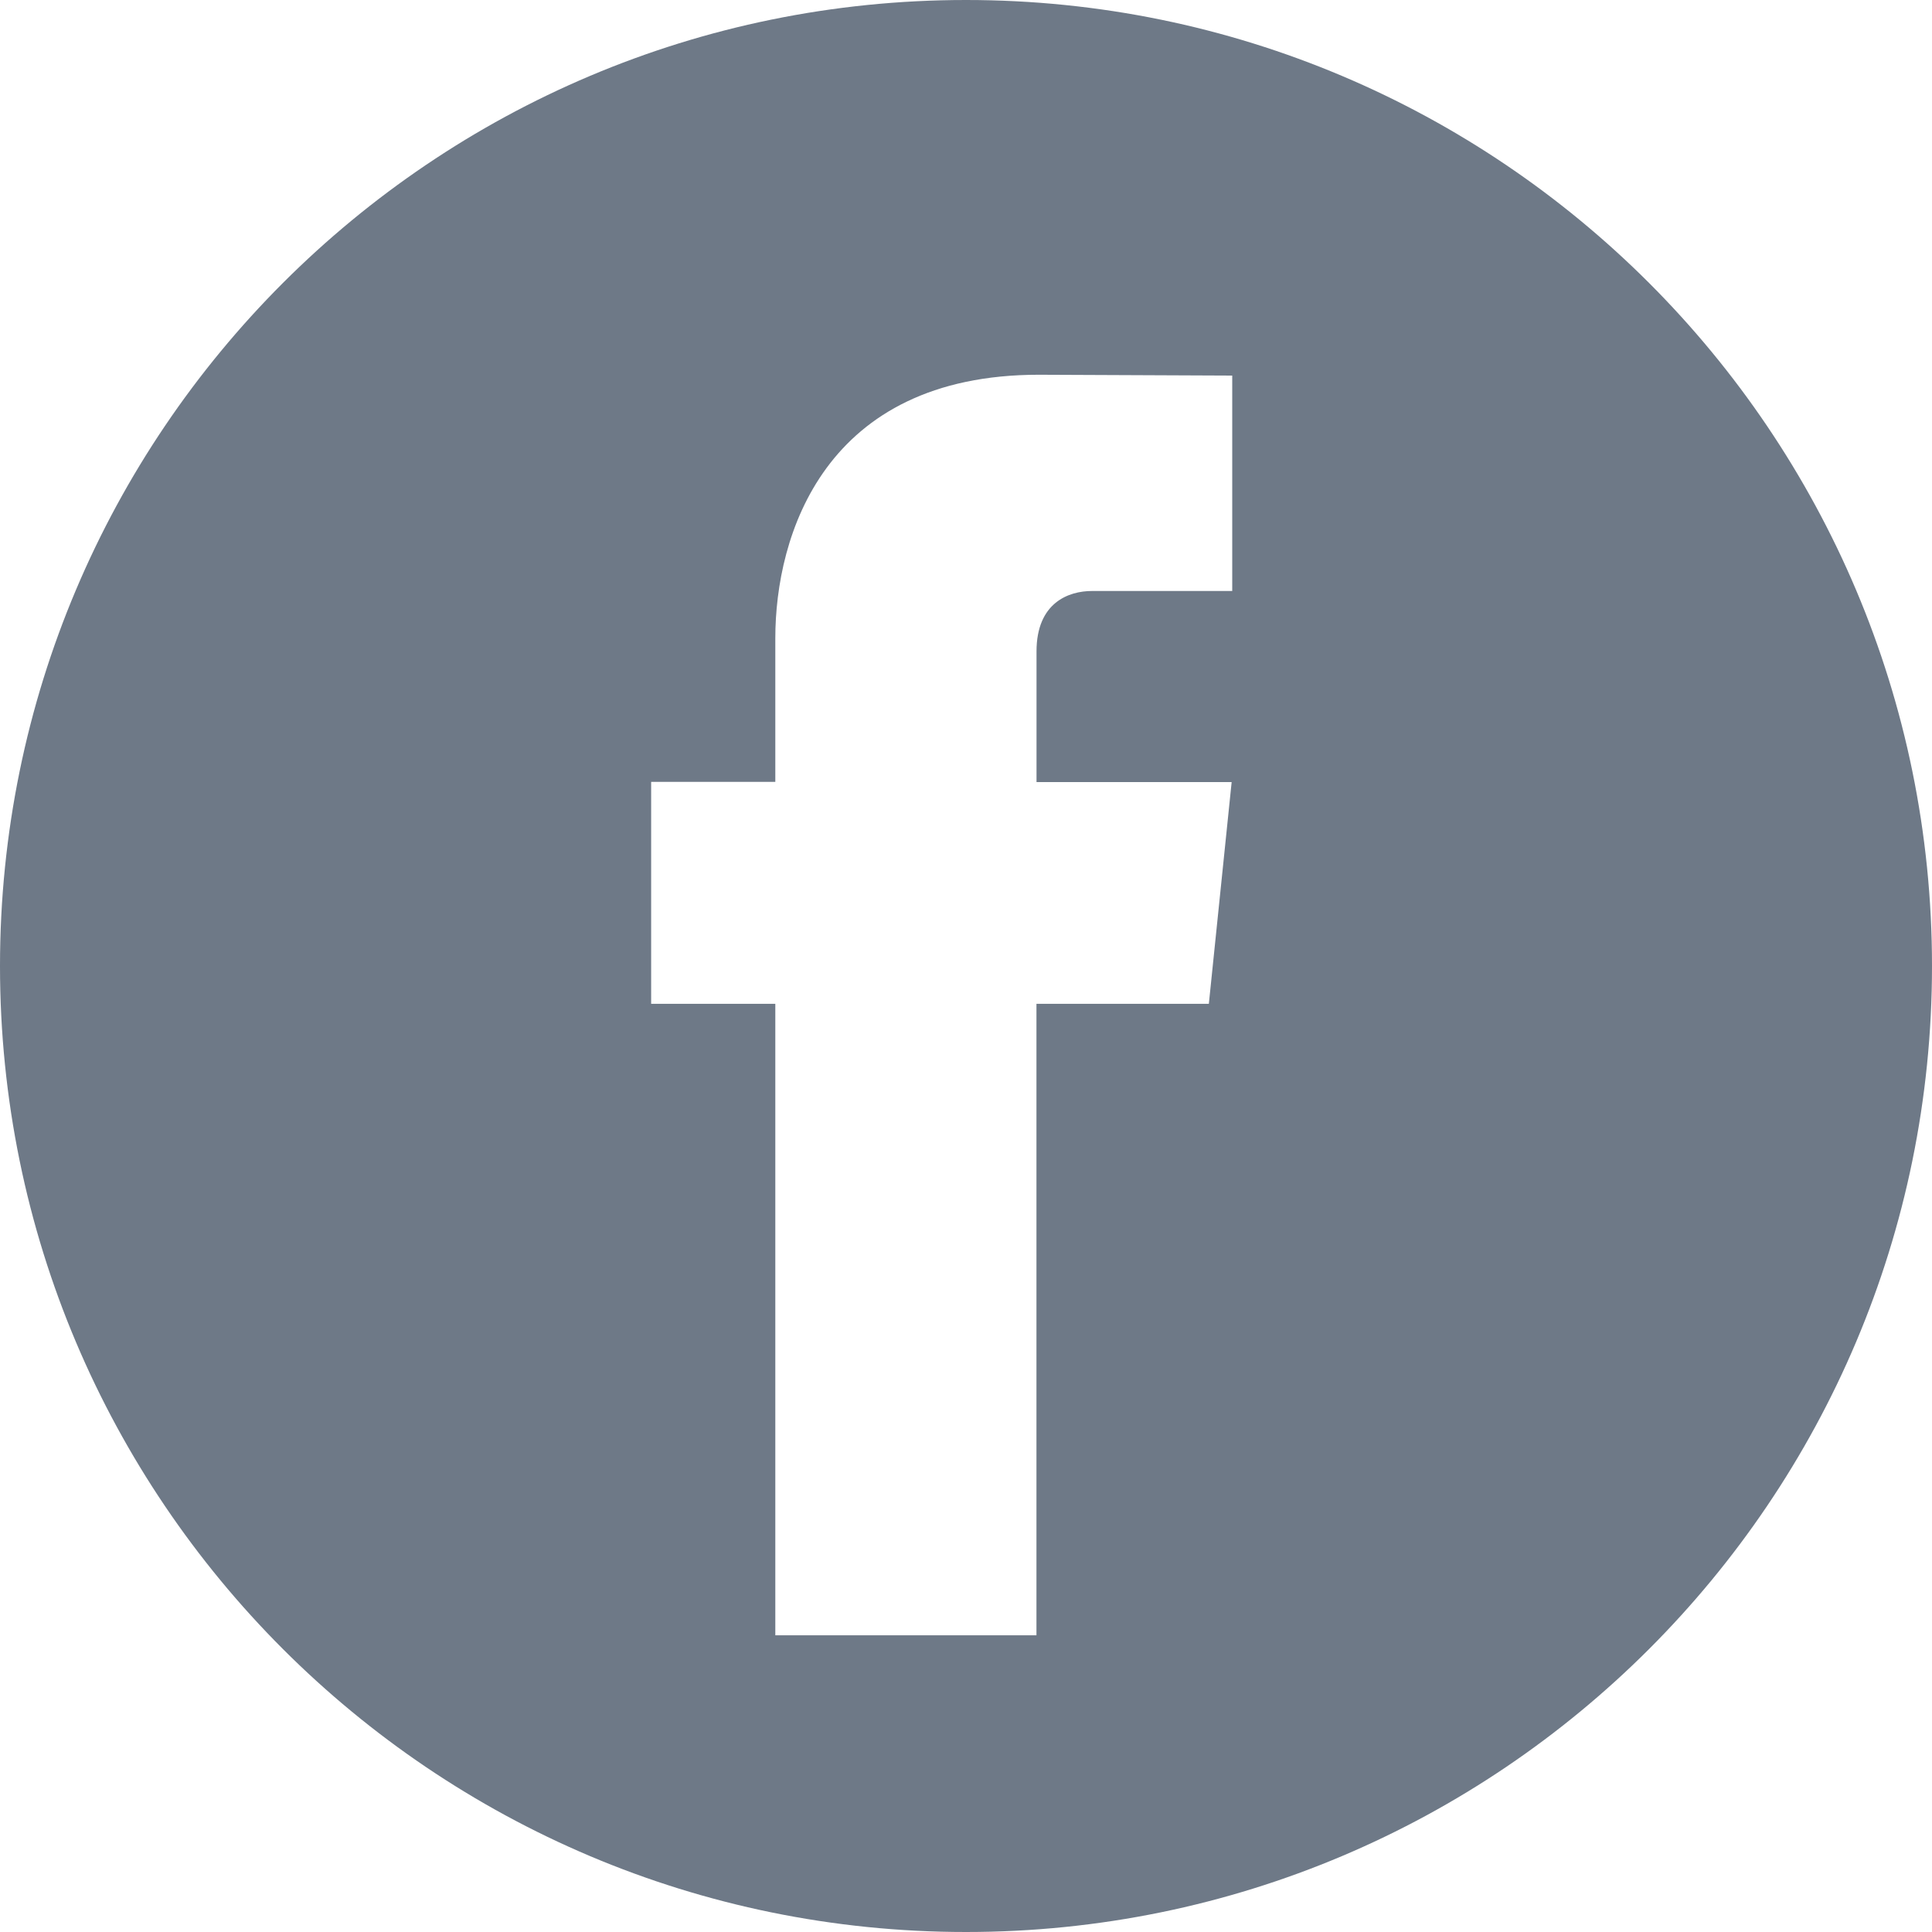
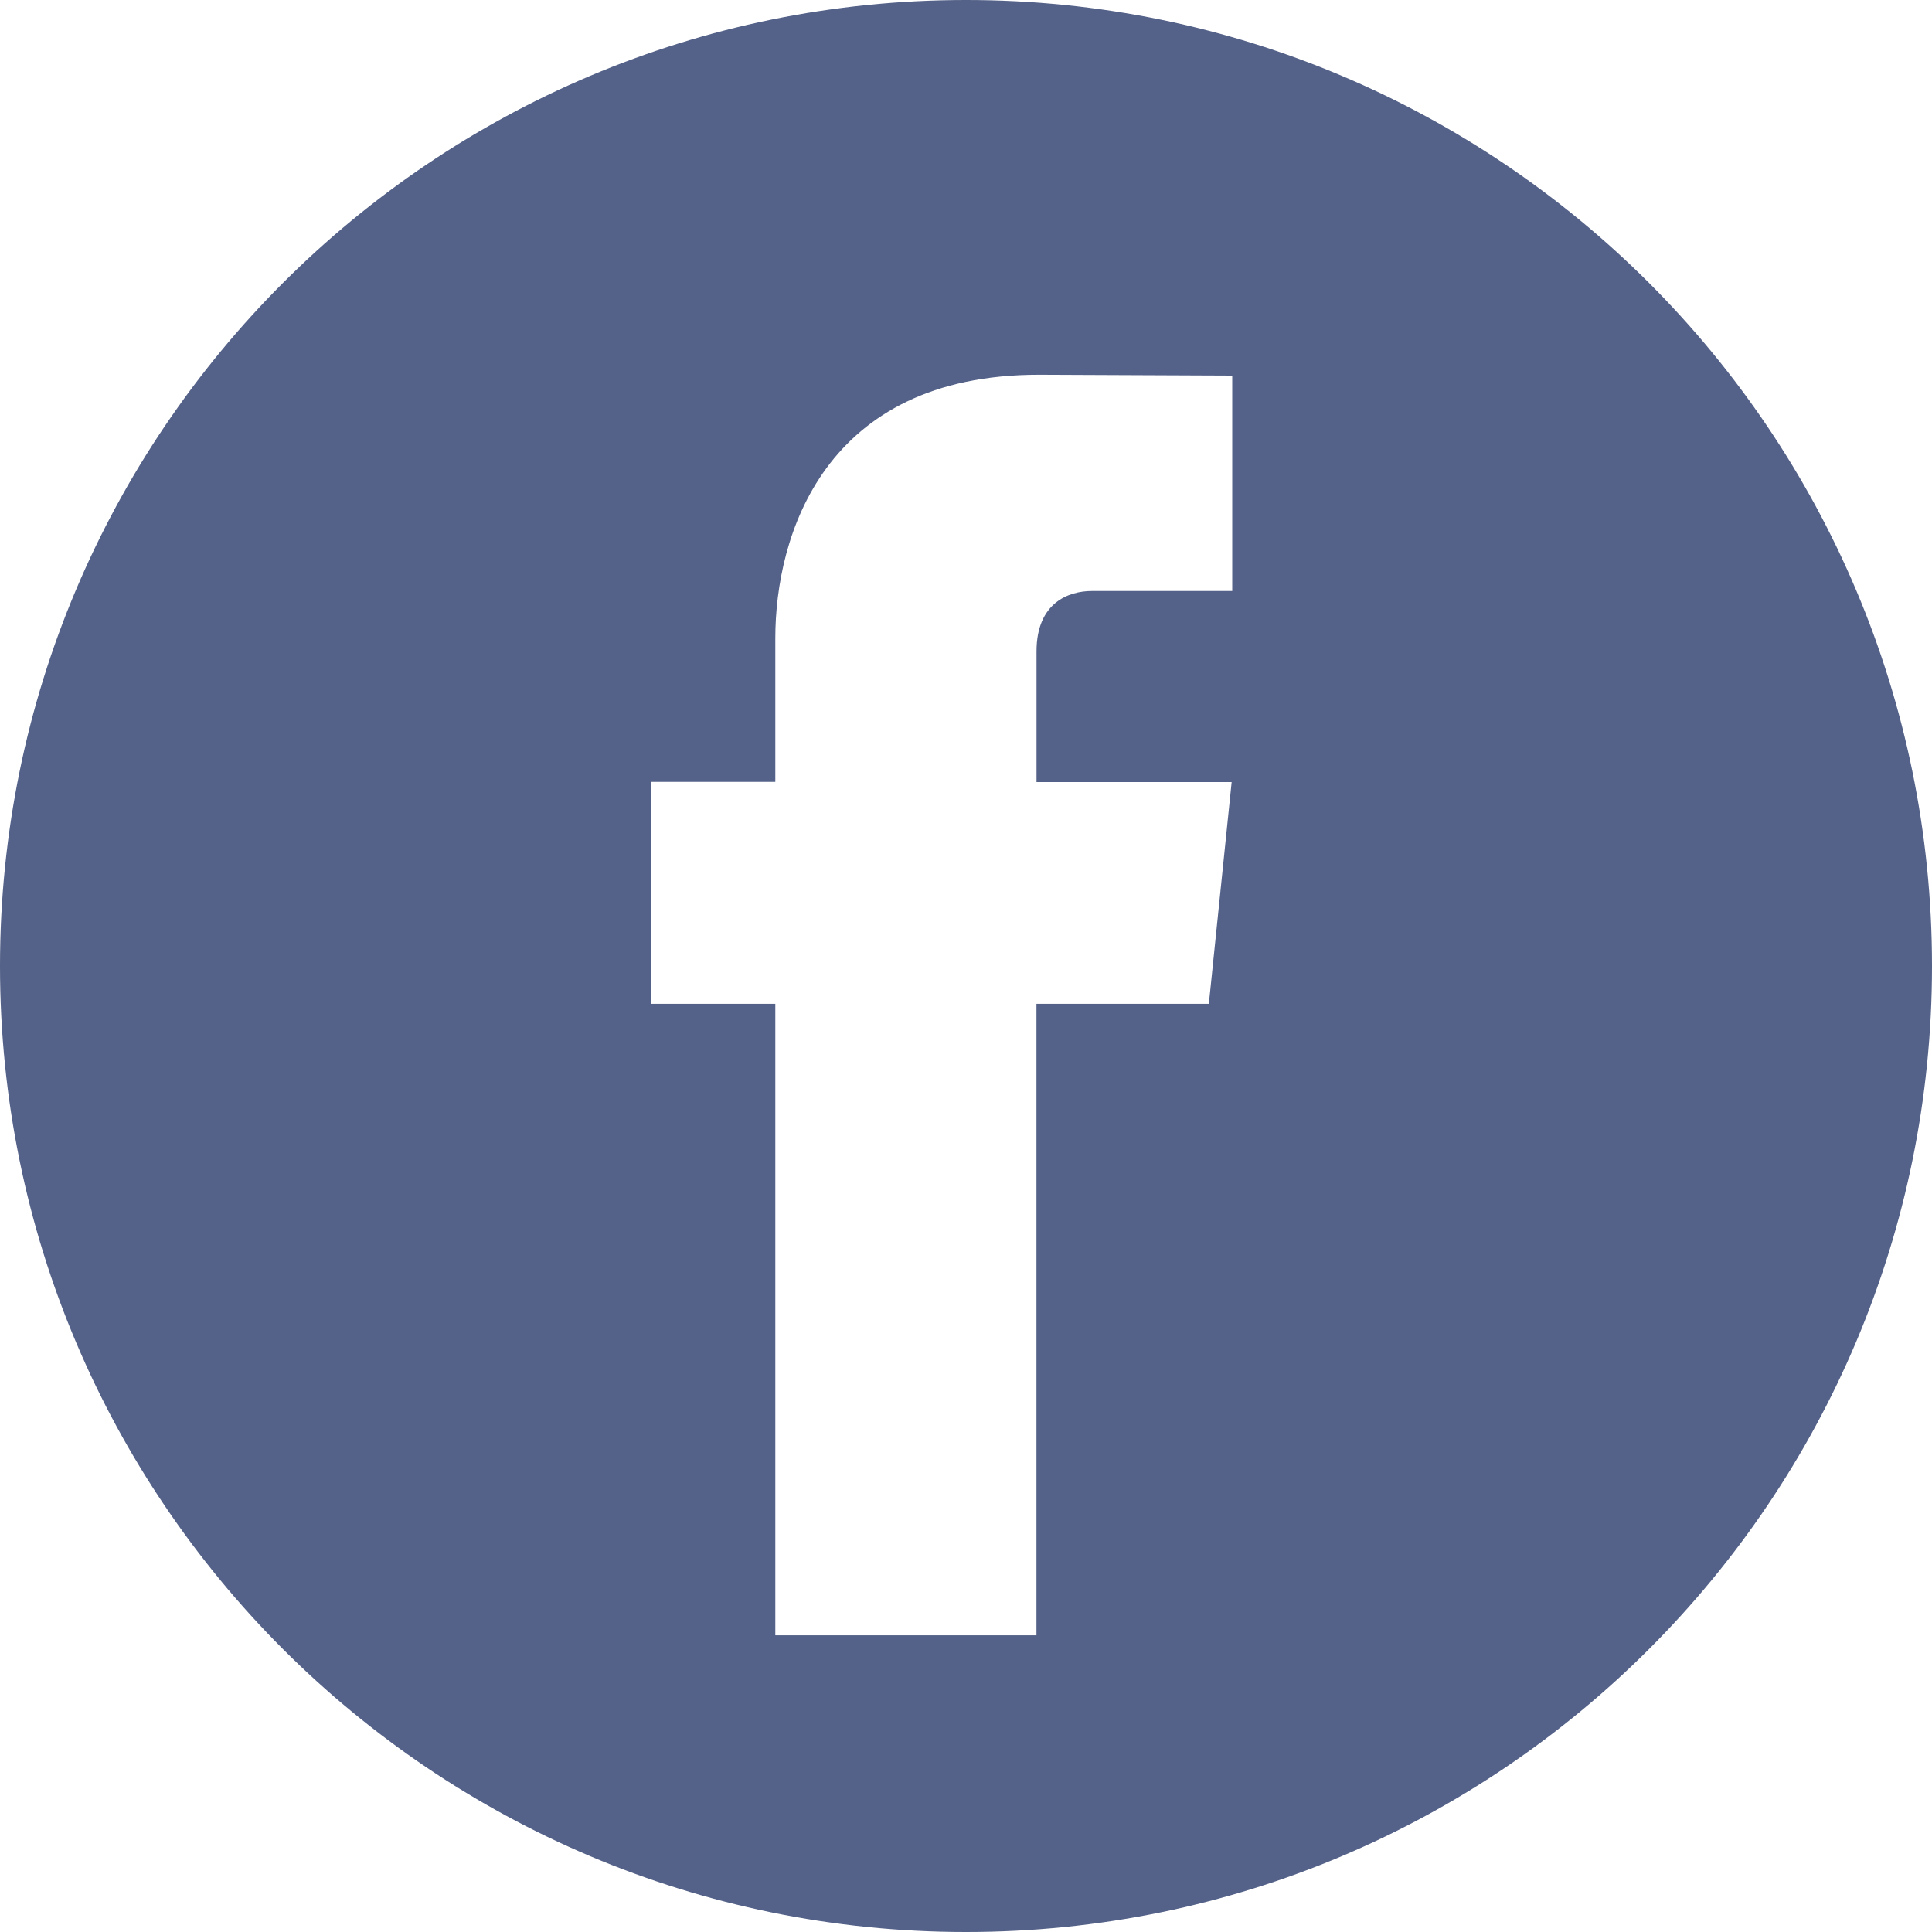
<svg xmlns="http://www.w3.org/2000/svg" width="30px" height="30px" viewBox="0 0 30 30" version="1.1">
  <defs />
  <g id="Page-1" stroke="none" stroke-width="1" fill="none" fill-rule="evenodd">
-     <g id="ICO-LP-ver.1" transform="translate(-795, -498)" fill-rule="nonzero" fill="#6E7987">
+     <g id="ICO-LP-ver.1" transform="translate(-795, -498)" fill-rule="nonzero" fill="#546188">
      <path d="M810,528 C801.716,528 795,521.284 795,513 C795,504.716 801.716,498 810,498 C818.284,498 825,504.716 825,513 C825,521.284 818.284,528 810,528 Z M813.771,513.587 L814.125,510.144 L811.095,510.144 L811.095,508.116 C811.095,507.355 811.597,507.177 811.955,507.177 L814.134,507.177 L814.134,503.832 L811.131,503.819 C807.797,503.819 807.039,506.316 807.039,507.911 L807.039,510.141 L805.111,510.141 L805.111,513.587 L807.039,513.587 L807.039,523.393 L811.094,523.393 L811.094,513.587 L813.771,513.587 Z" id="Combined-Shape" />
    </g>
  </g>
</svg>
